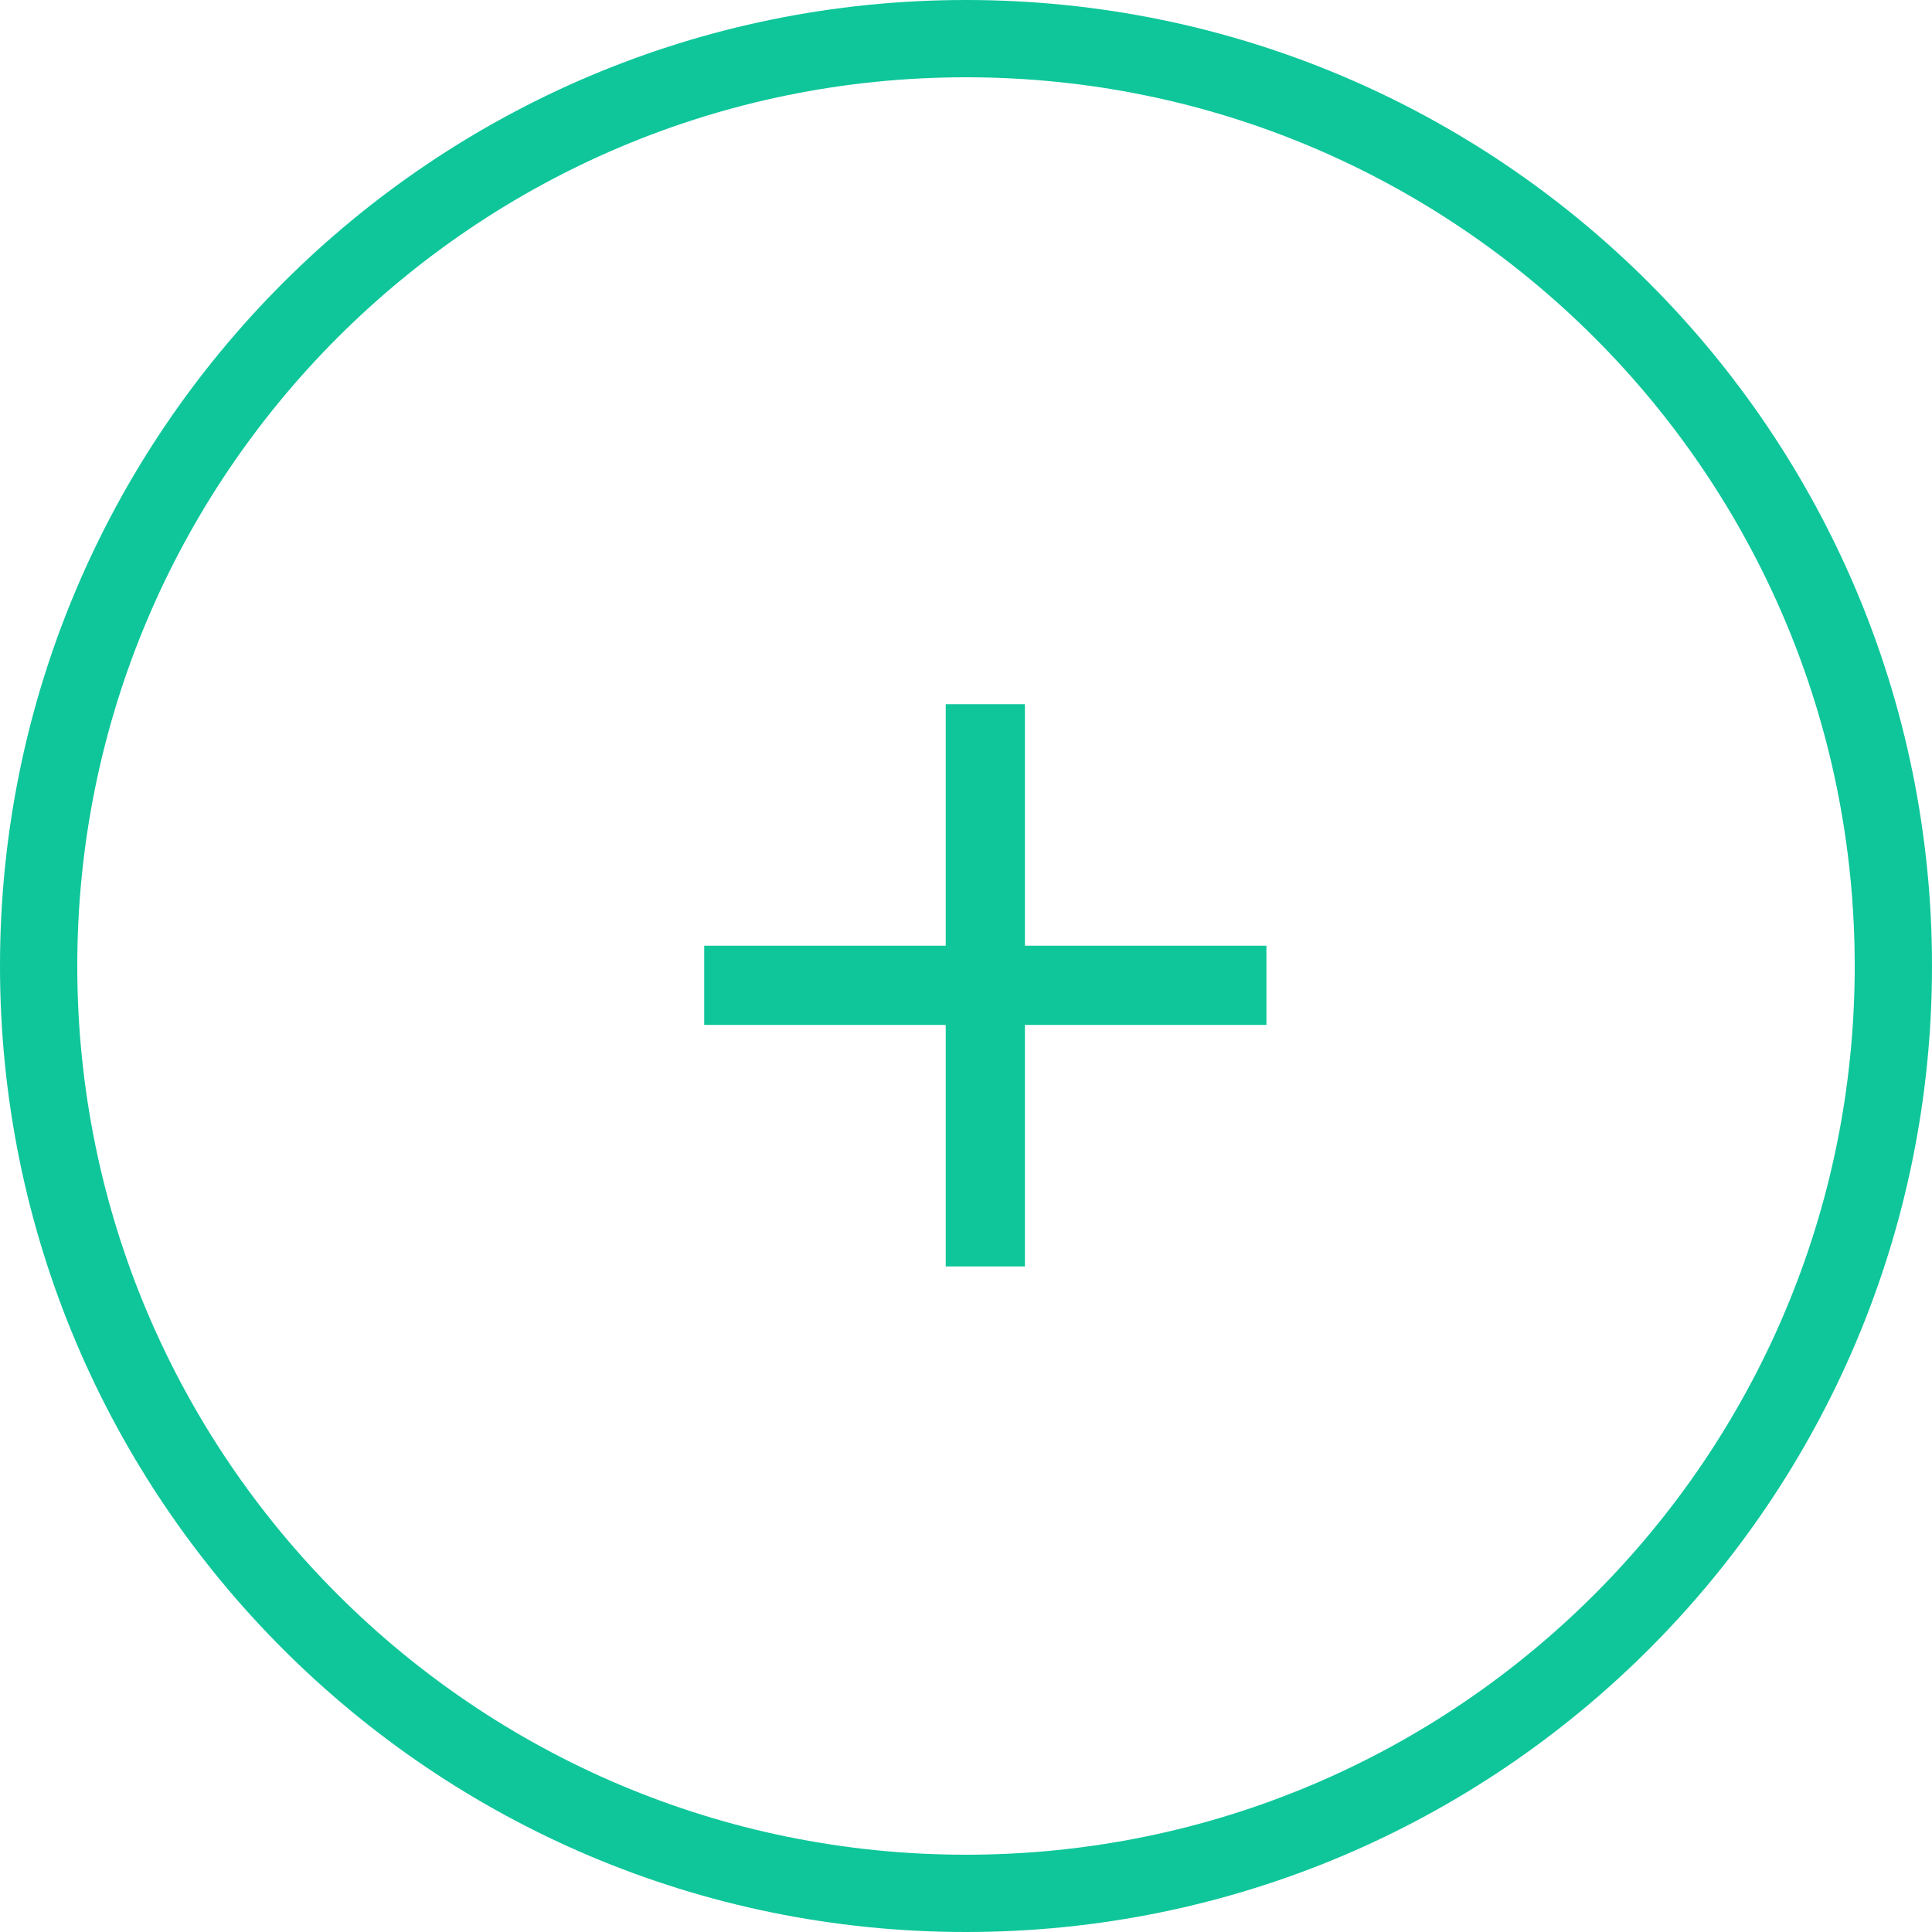
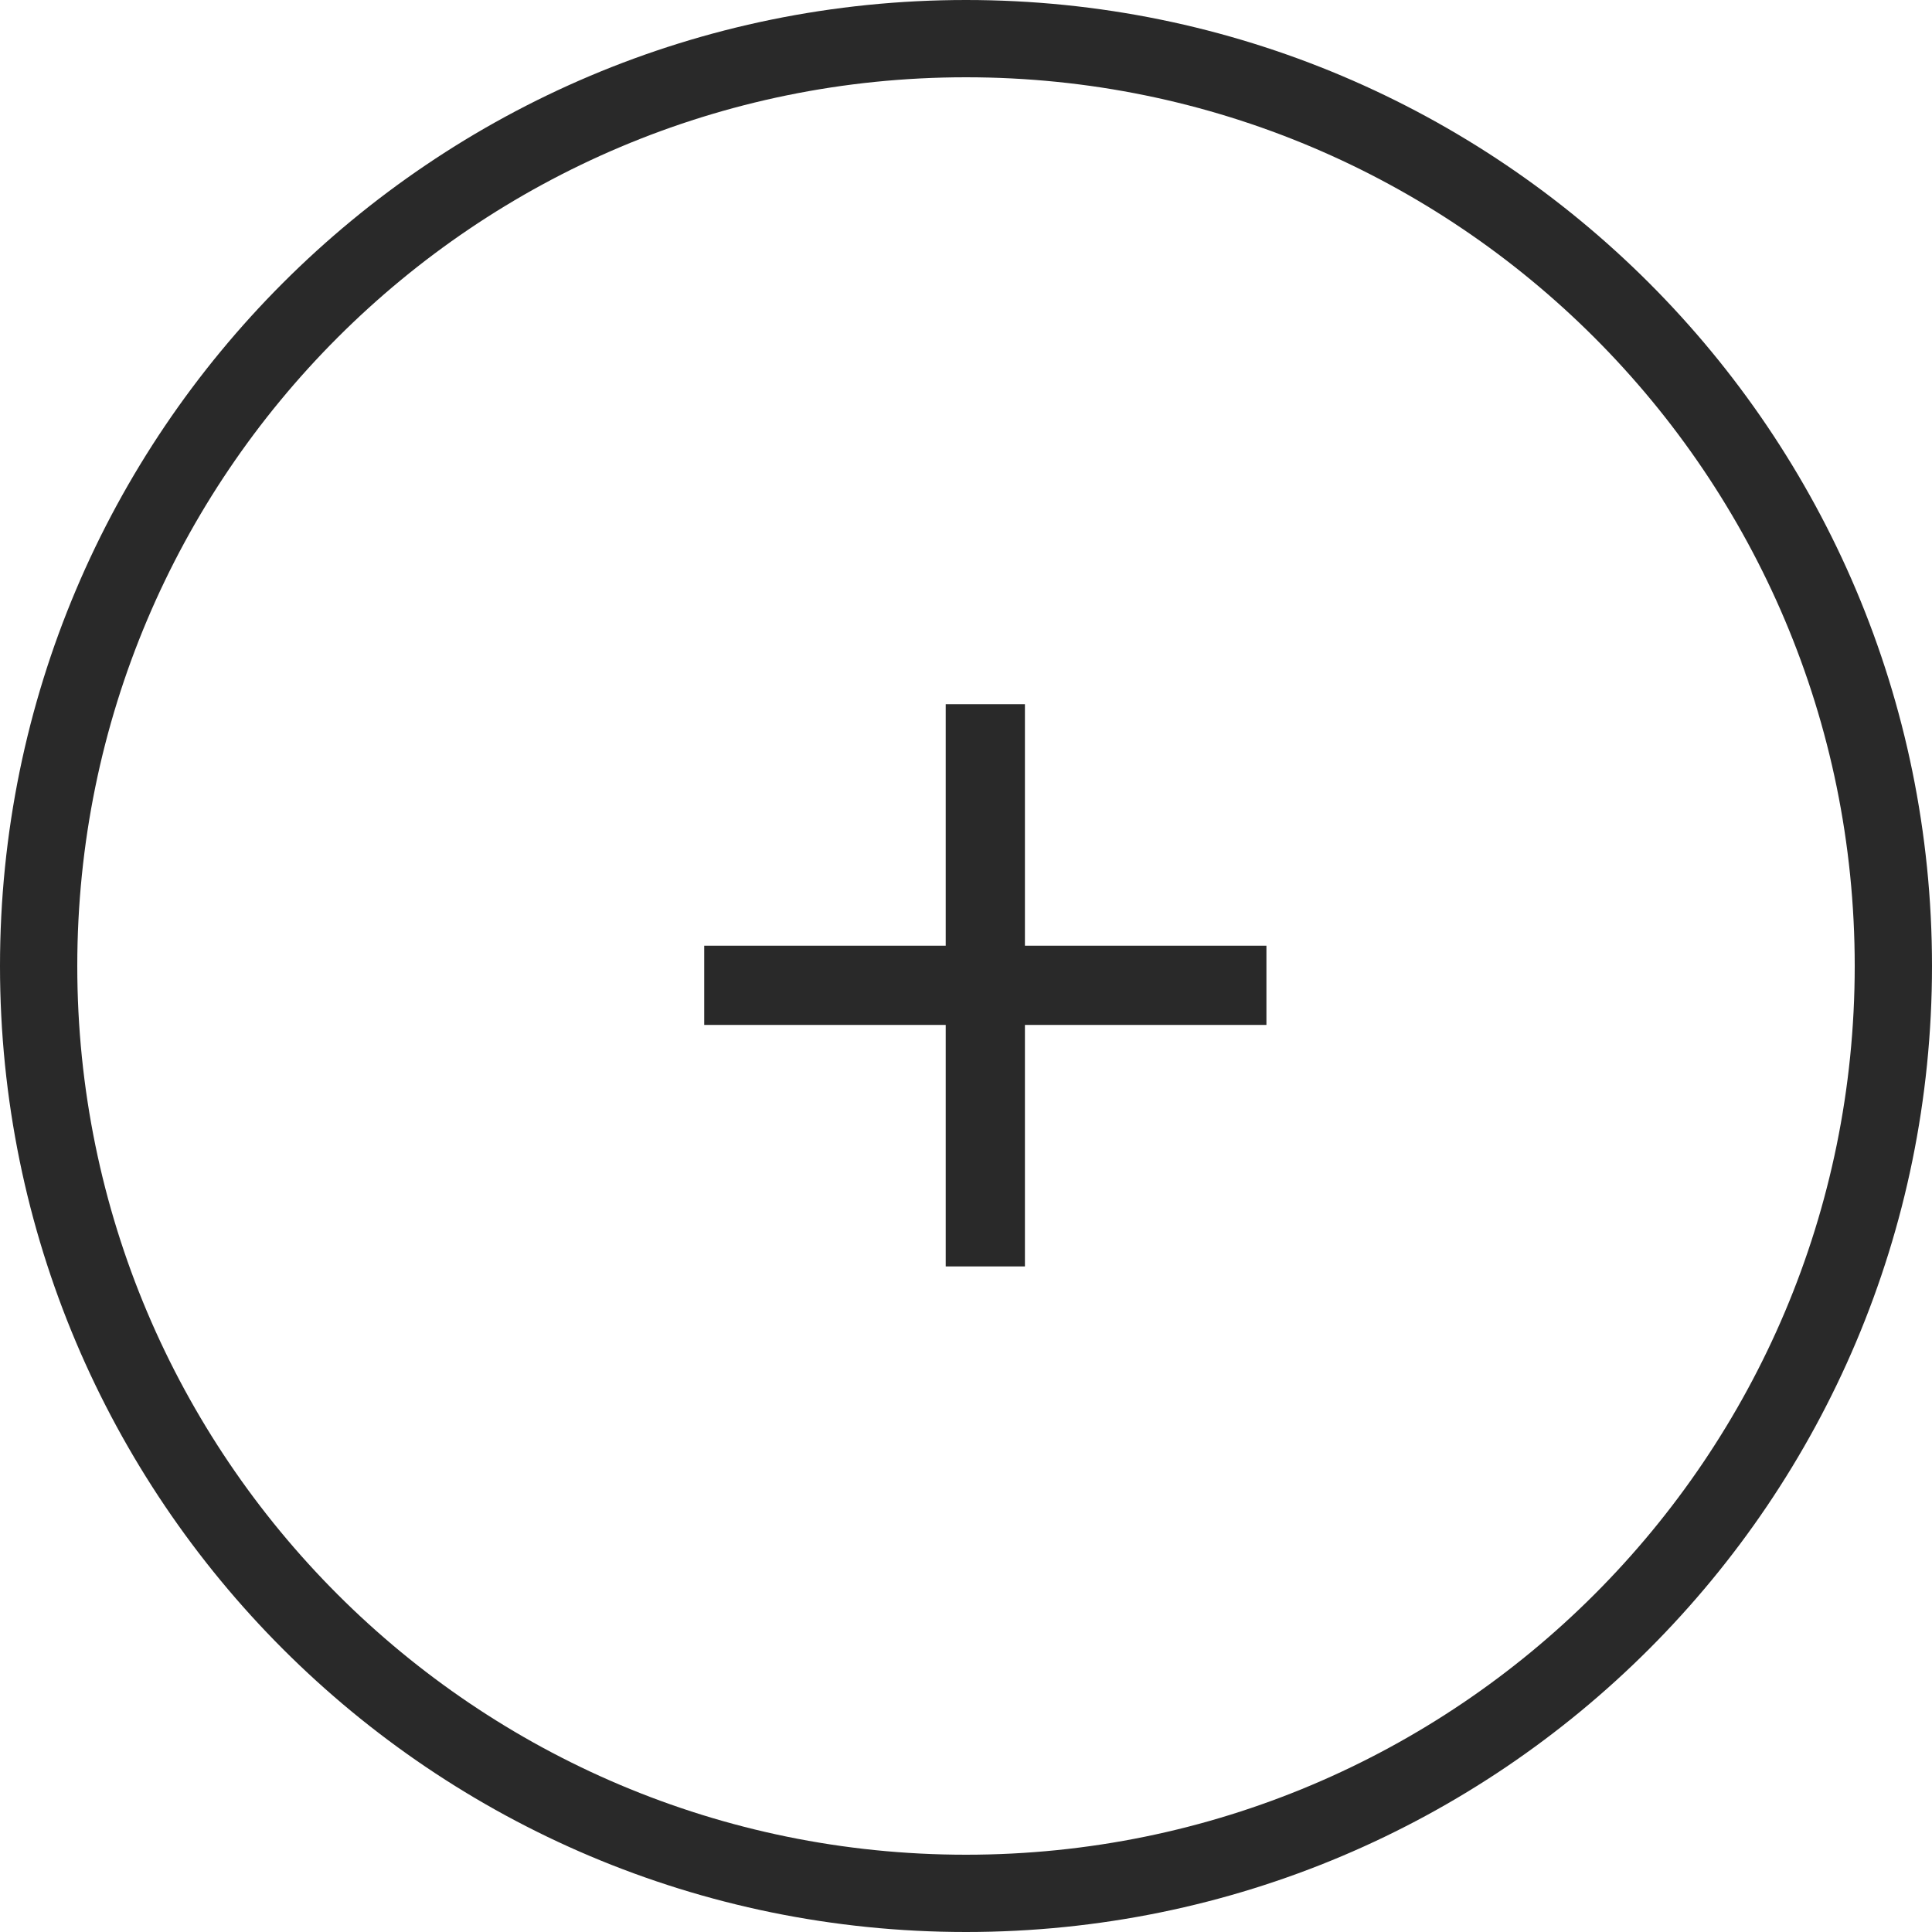
<svg xmlns="http://www.w3.org/2000/svg" width="50" height="50" viewBox="0 0 50 50" fill="none">
-   <circle cx="25" cy="25" r="24" stroke="#0EC69A" stroke-width="2" />
-   <path d="M32.775 26.525H26.525V32.775H24.475V26.525H18.225V24.475H24.475V18.225H26.525V24.475H32.775V26.525Z" fill="#0EC69A" />
+   <circle cx="25" cy="25" r="24" stroke="#292929" stroke-width="2" />
+   <path d="M32.775 26.525H26.525V32.775H24.475V26.525H18.225V24.475H24.475V18.225H26.525V24.475H32.775V26.525Z" fill="#292929" />
</svg>
